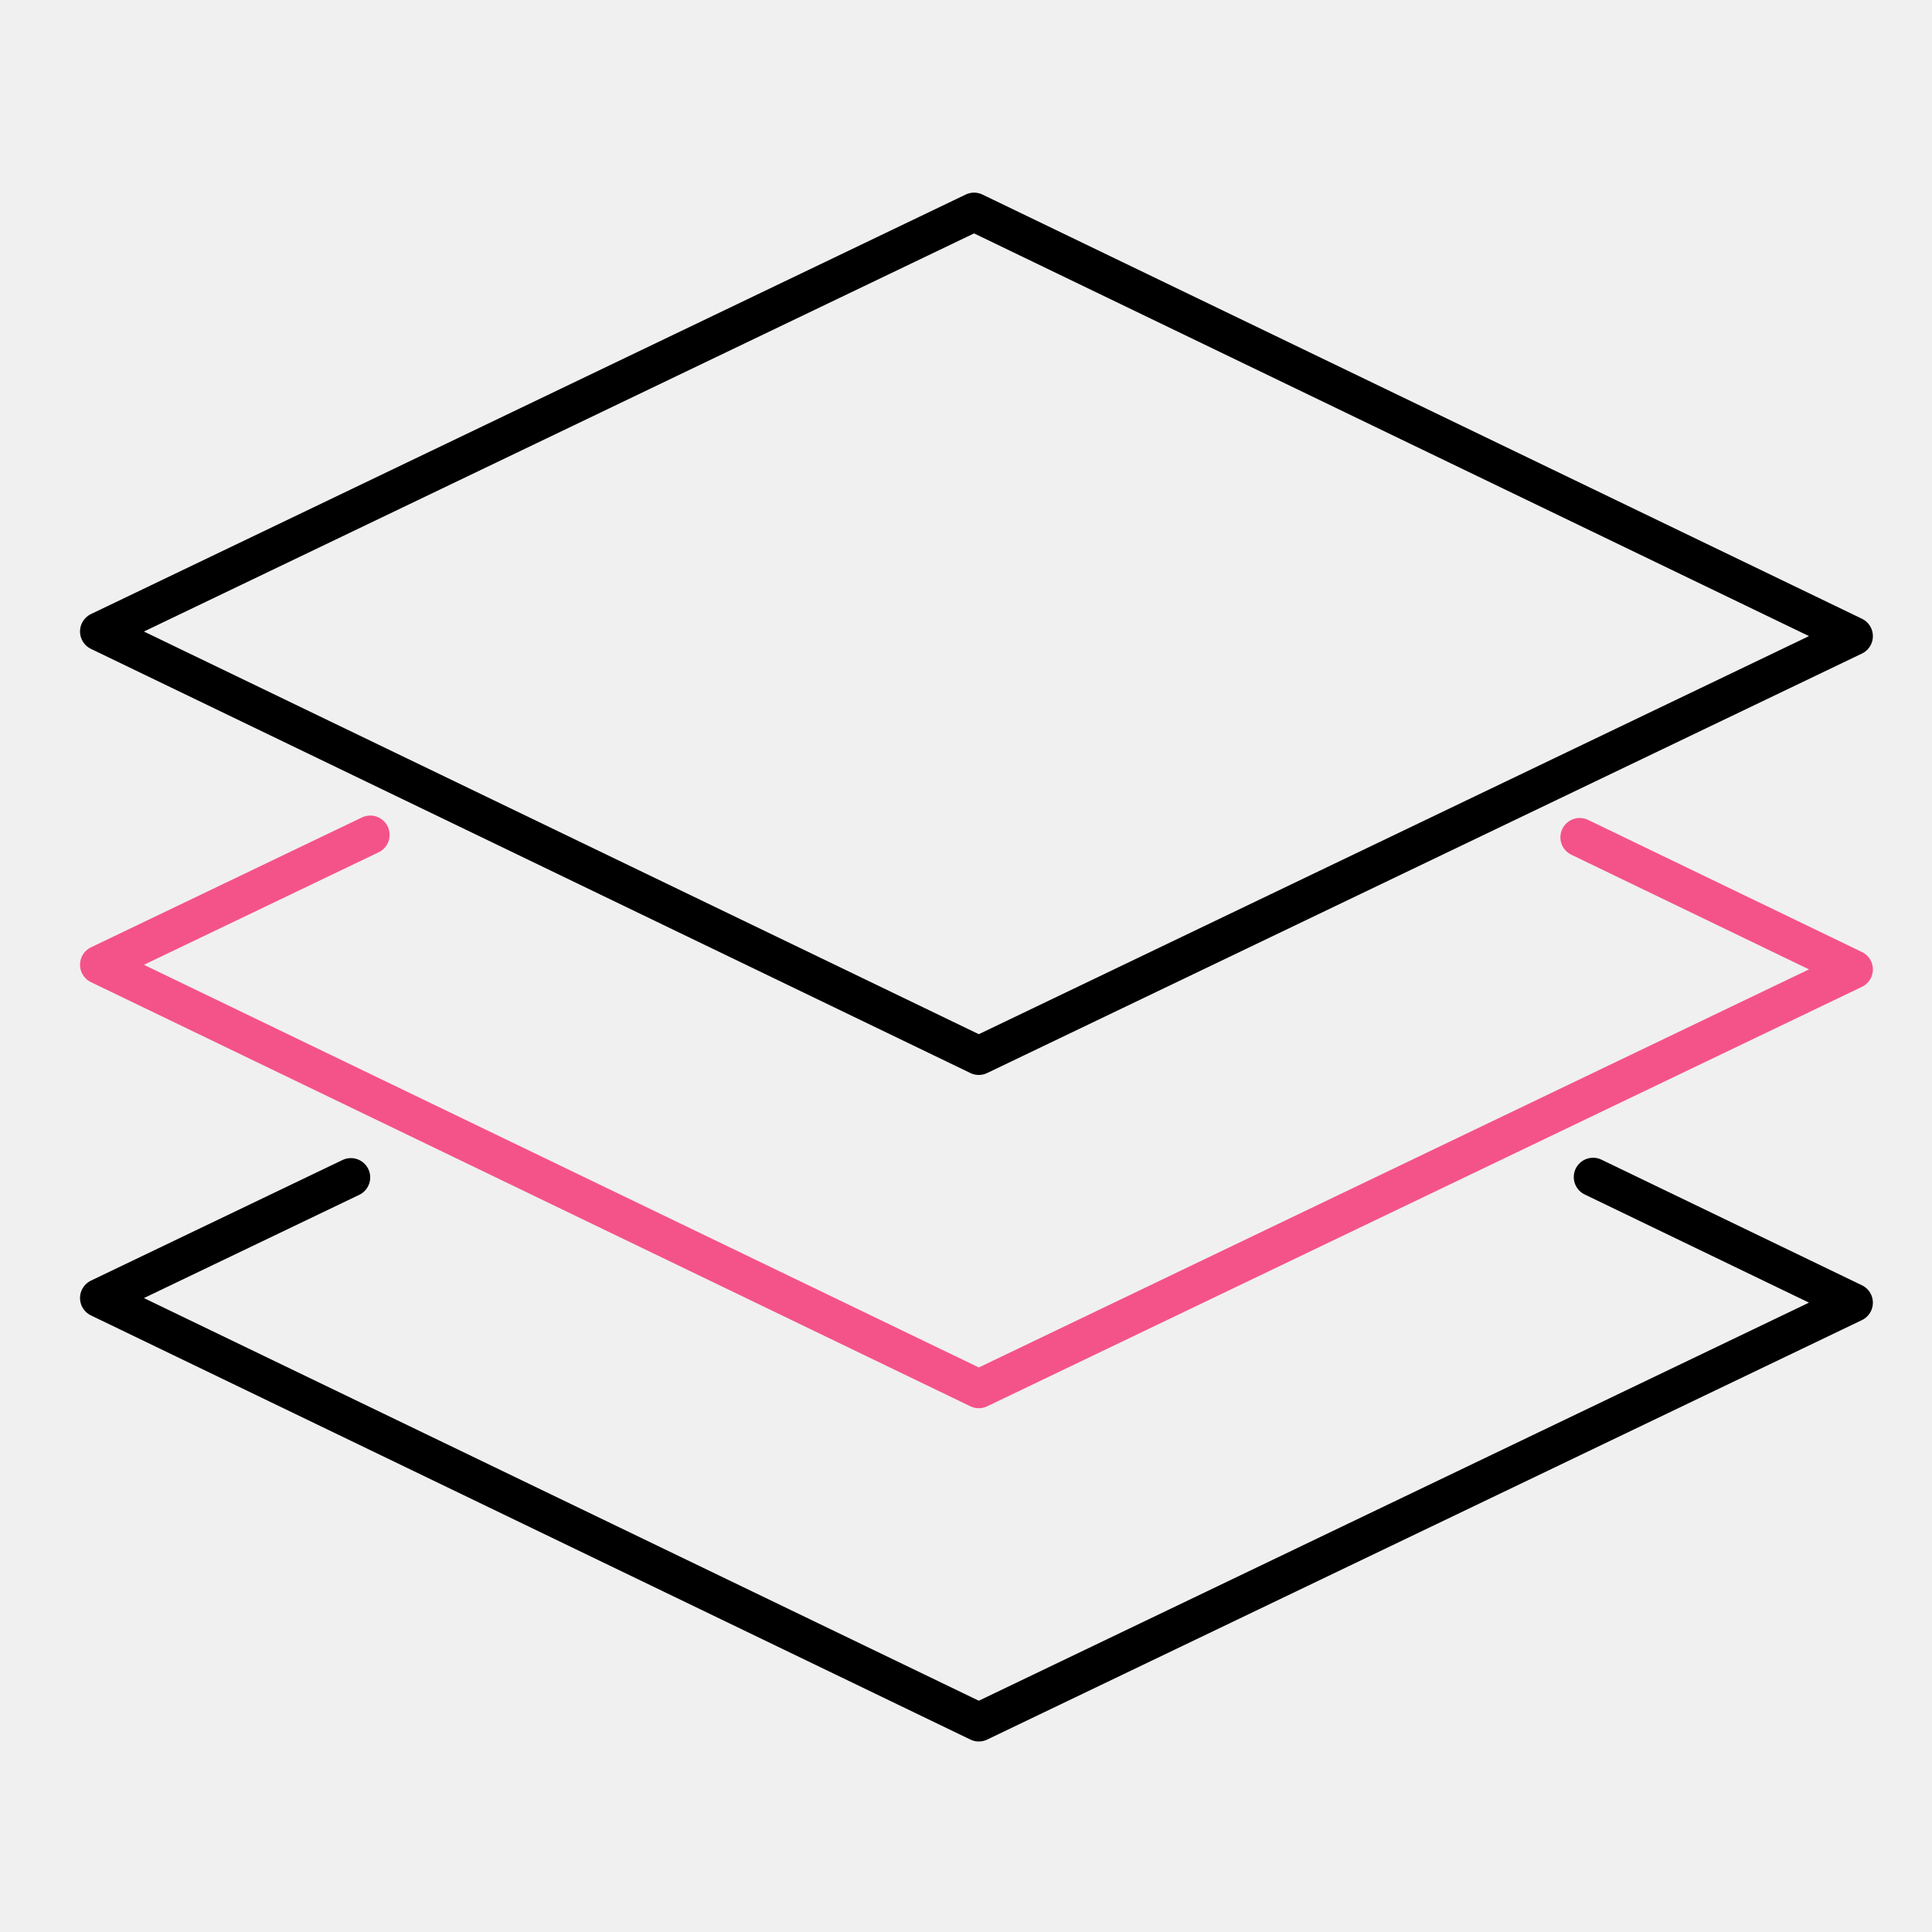
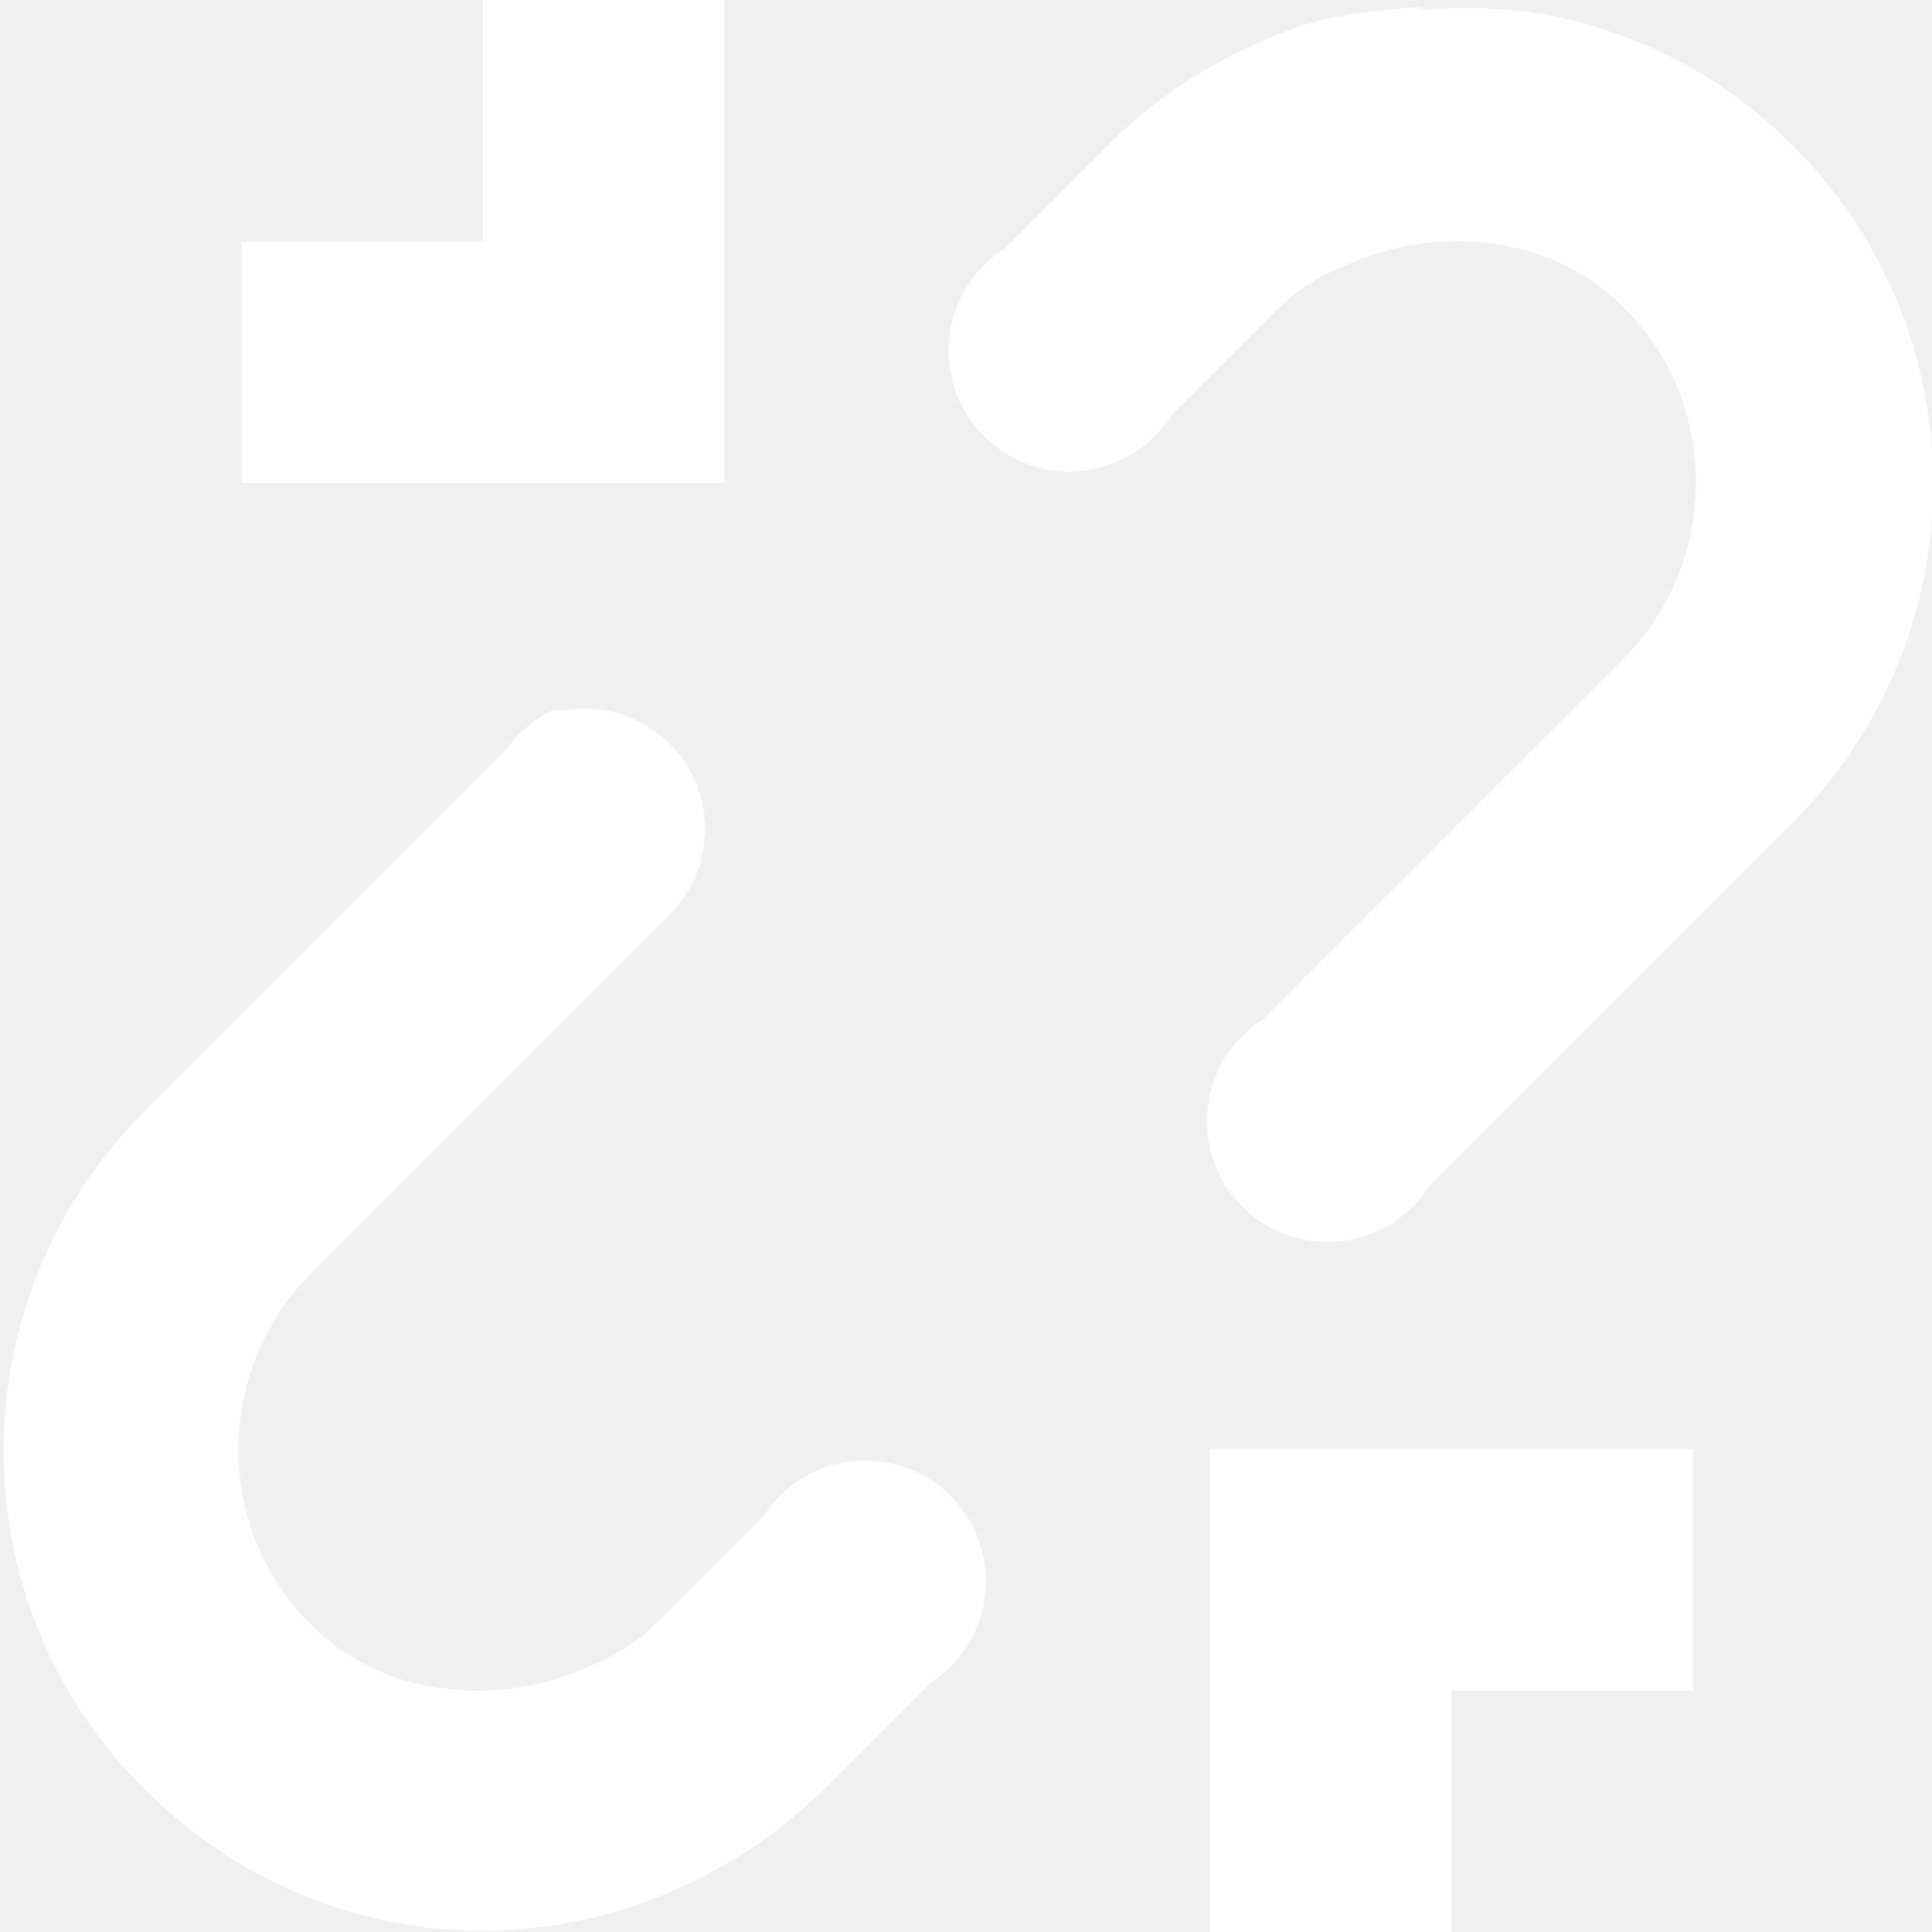
- <svg xmlns="http://www.w3.org/2000/svg" width="800" height="800" enable-background="new 0 12.875 50 41.635" version="1.1" viewBox="0 12.875 50 41.635" xml:space="preserve">
-   <g id="Layer_2">
-     <g>
-       <polygon fill="none" stroke="#000" stroke-linecap="round" stroke-linejoin="round" points="25.331 36.012 2.571 25.035 25.209 14.178 47.97 25.156" />
-     </g>
-     <g>
-       <path fill="none" stroke="#F45389" stroke-linecap="round" stroke-linejoin="round" d="M40.883,30.362l7.087,3.419L25.331,44.637 L2.571,33.66c0,0,3.909-1.873,7.012-3.361" />
-     </g>
-     <g>
-       <polyline fill="none" stroke="#000" stroke-linecap="round" stroke-linejoin="round" points="41.229 39.155 47.97 42.406 25.331 53.262 2.571 42.285 9.081 39.164" />
-     </g>
-   </g>
+ <svg xmlns="http://www.w3.org/2000/svg" fill="white" width="800px" height="800px" viewBox="0 0 8 8">
+   <path d="M2 0v1h-1v1h2v-2h-1zm3.88.03c-.18.01-.36.03-.53.09-.27.1-.53.25-.75.47l-.44.44a.5.5 0 1 0 .69.69l.44-.44c.11-.11.24-.17.38-.22.35-.12.78-.07 1.06.22.39.39.39 1.04 0 1.44l-1.5 1.5a.5.5 0 1 0 .69.69l1.5-1.5c.78-.78.78-2.04 0-2.81-.28-.28-.61-.45-.97-.53-.18-.04-.38-.04-.56-.03zm-3.59 2.91a.5.5 0 0 0-.19.16l-1.5 1.5c-.78.78-.78 2.04 0 2.81.56.56 1.36.72 2.06.47.27-.1.53-.25.75-.47l.44-.44a.5.5 0 1 0-.69-.69l-.44.44c-.11.11-.24.17-.38.22-.35.12-.78.07-1.06-.22-.39-.39-.39-1.04 0-1.44l1.5-1.5a.5.5 0 0 0-.44-.84.5.5 0 0 0-.06 0zm2.72 3.06v2h1v-1h1v-1h-2z" />
</svg>
